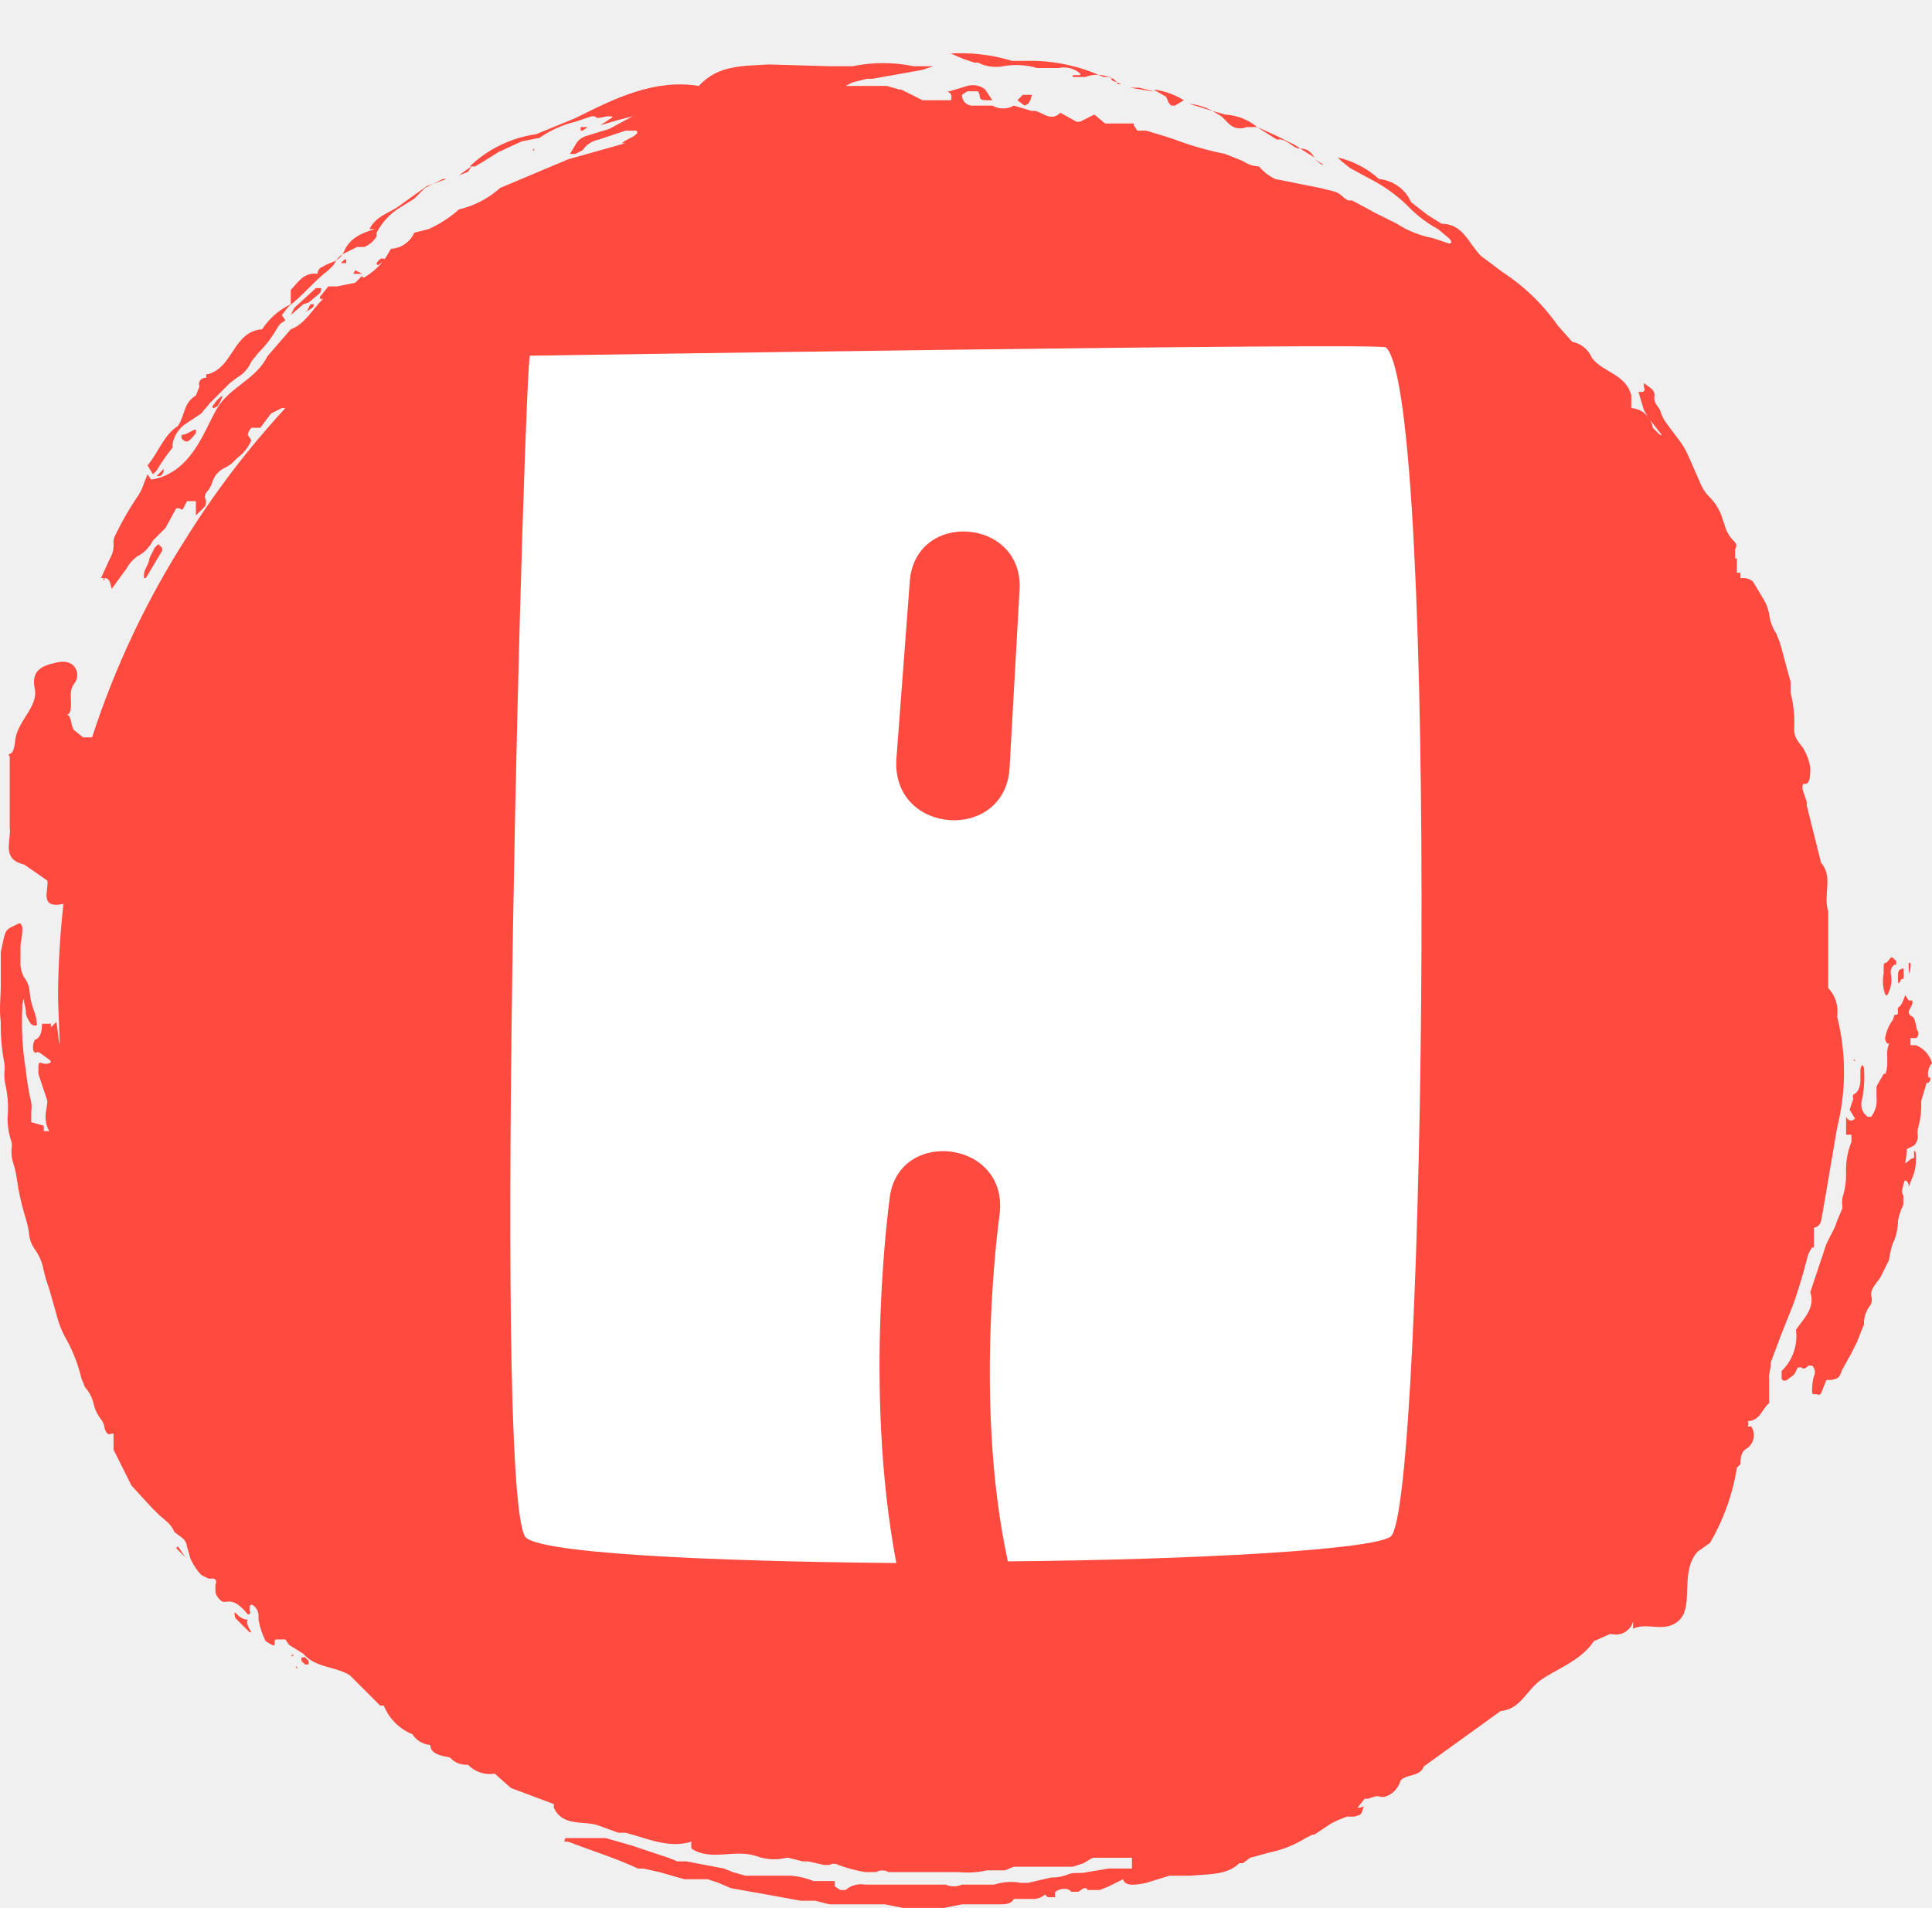
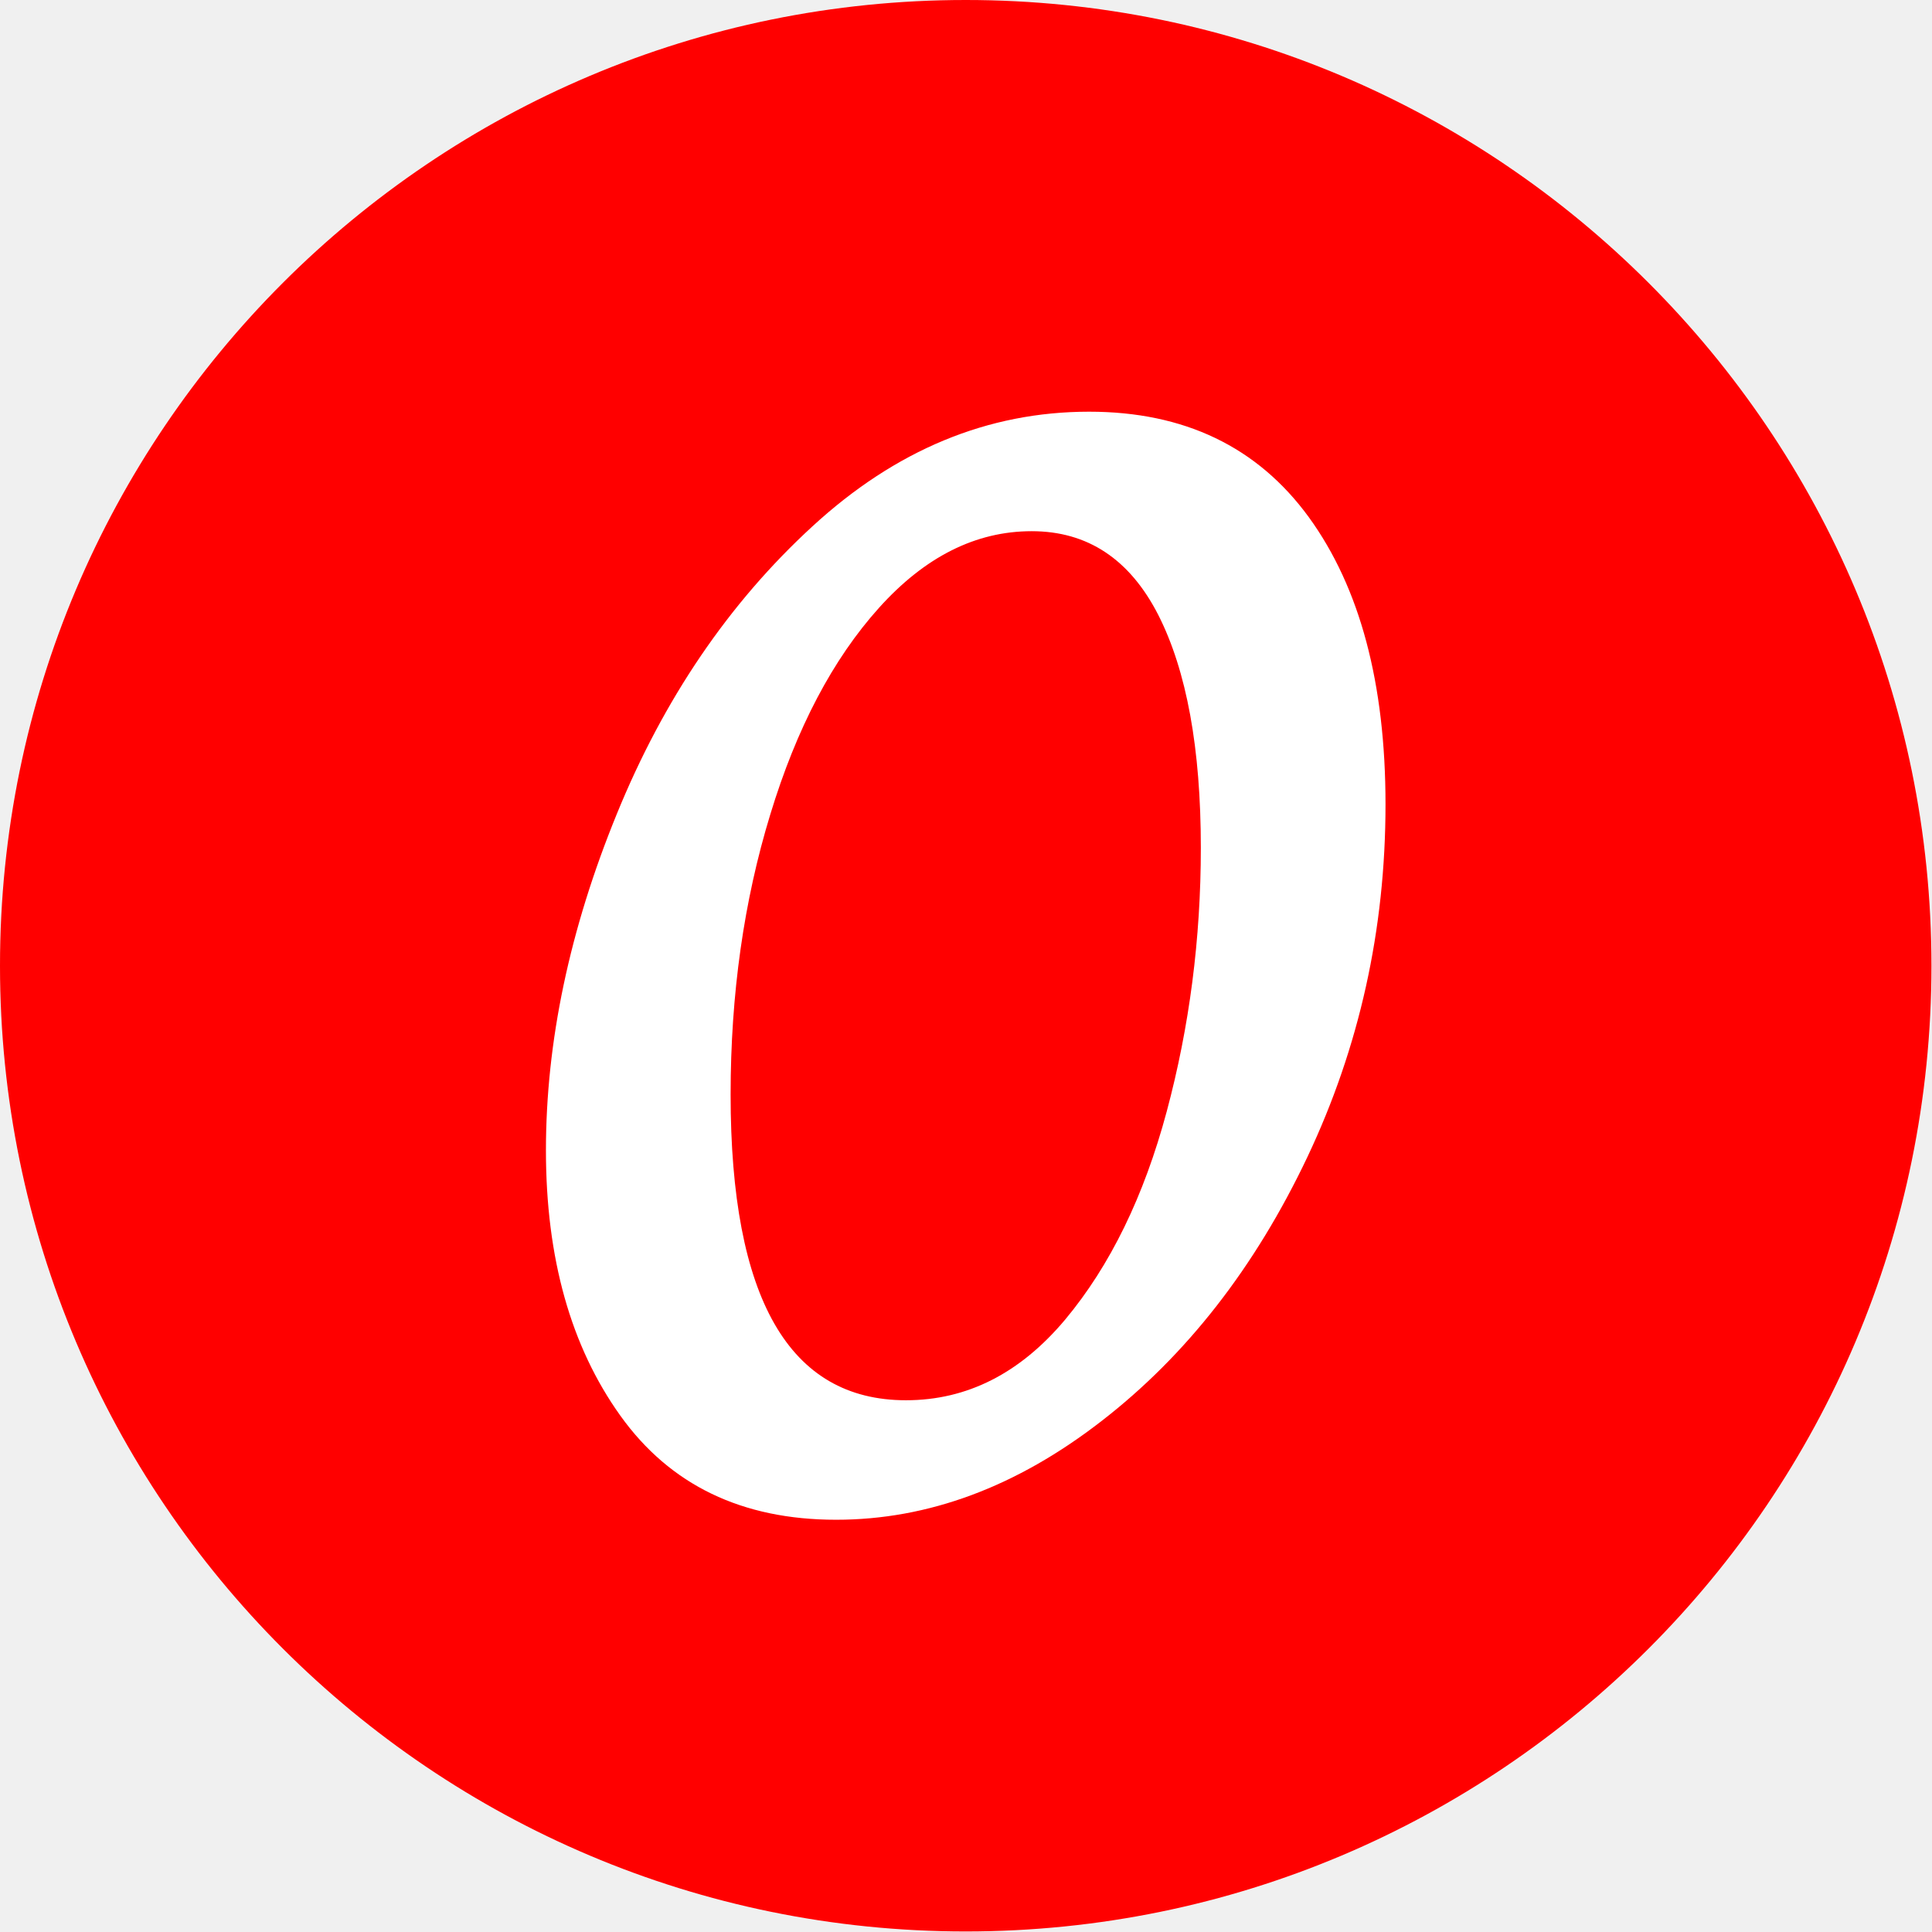
- <svg xmlns="http://www.w3.org/2000/svg" width="308.761" height="304.916" viewBox="0 0 106.008 104.687" class="css-1j8o68f" version="1.1" id="svg23">
-   <defs id="SvgjsDefs2684" />
-   <g id="SvgjsG2685" featurekey="rootContainer" transform="matrix(0.9820593,0,0,0.9820593,-0.05456052,0)" fill="#ff4a3f">
-     <g id="g17">
-       <path d="M19.8 15.3h.5l-.4-.2zm.5.1zm.8-.7c0 .1 0 .1.1.1l.4-.3c-.2-.1-.3-.1-.5.2zm.4-.2zm-4.1 2.3zm-.2.6l.3-.2c.1-.1.1-.2.1-.2h-.2l-.2.4c-.1-.1-.1 0 0 0zm2.2-2.9h-.1l-.2.2h.3zm-2.1 2.4l.6-.5c.1-.1.1-.2.1-.3h-.3l-1.2 1.1-.2.4.7-.6zm-1.1.8z" id="path3" />
-       <path d="M9.7 25v-.2a1.7 1.7 0 0 1 .7-1.1l.9-.6.5-.6.7-.7.4-.4.4-.3a1.9 1.9 0 0 0 .8-.9l.4-.5a5.9 5.9 0 0 0 1-1.3l.2-.3.3-.2-.2-.3.4-.5c.8-.6 1.4-1.4 2.2-2l.3-.3a1.4 1.4 0 0 1 .5-.6l.8-.4h.4a1.4 1.4 0 0 0 .7-.6V13a3.5 3.5 0 0 1 1.3-1.4l.8-.5.2-.2.4-.4 1-.5h.2l-1.1.4-1.4 1c-.6.5-1.4.6-1.8 1.4h.3c-.7.2-1.4.5-1.7 1.2s-.8.6-1.2.9a.4.4 0 0 0-.3.4c-.8-.1-1.1.5-1.5.9v.8a3.9 3.9 0 0 0-1.6 1.4c-1.6.1-1.6 2.1-3 2.5h-.1a.2.2 0 0 0 0 .2c-.3 0-.5.2-.4.5l-.2.5c-.7.4-.6 1.1-1 1.7-.8.5-1.1 1.5-1.7 2.2l.3.5.2-.2a11.6 11.6 0 0 1 .9-1.3zM53.9 3.3l.6.2h.2a2.2 2.2 0 0 0 1.4.2 4.1 4.1 0 0 1 1.9.1h1.2a1.4 1.4 0 0 1 1.2.3.1.1 0 0 1 0 .1H60a.1.1 0 0 0 0 .1h.7a1.8 1.8 0 0 1 1.3 0c.2 0 .1.1.2.2l.5.2h-.2c-.2-.4-.5-.4-.8-.4a9.7 9.7 0 0 0-4.3-.9h-.8A9.8 9.8 0 0 0 53 3h.2zm7.3 3.1zM50.3 4.7zm10.9 1.7h.2-.2zM19 14.7zm32.1-10zm17.6 2.2a.9.9 0 0 0 1 .2h.6a3.1 3.1 0 0 0-1.8-.7l-.7-.2.5.3zm-3.4-1.3c0 .1.1.2.2.3h.2l.5-.3a4.2 4.2 0 0 0-1.7-.6l.7.4zm7.4 2.7l.8.5c-.2-.3-.4-.5-.8-.5z" id="path5" />
-       <path d="M99 76.1l.6-1.6.6-1.5c.2-.5.6-1.8.8-2.6a1.7 1.7 0 0 1 .3-.7h.1v-1.1c.5-.1.4-.6.5-.9l.8-4.7a12.7 12.7 0 0 0 0-6.2 1.9 1.9 0 0 0-.5-1.6v-4.3c-.3-.9.3-1.9-.4-2.7L101 45a.4.4 0 0 0 0-.2l-.2-.6a.5.5 0 0 1 0-.4h.1c.3 0 .3-.5.3-.9a3 3 0 0 0-.4-1.1l-.3-.4a1.1 1.1 0 0 1-.2-.7 6.7 6.7 0 0 0-.2-2v-.6c-.2-.7-.4-1.5-.6-2.2l-.2-.5a2.5 2.5 0 0 1-.4-1.1 2.5 2.5 0 0 0-.3-.8l-.6-1a.8.8 0 0 0-.6-.2h-.1V32h-.2v-.8H97V31a.4.4 0 0 0 0-.1v-.2c.1-.2.1-.3-.1-.5a1.8 1.8 0 0 1-.4-.6l-.2-.6a2.9 2.9 0 0 0-.7-1.2 2.2 2.2 0 0 1-.5-.7l-.7-1.6a4.3 4.3 0 0 0-.6-1l-.6-.8a2.4 2.4 0 0 1-.4-.8l-.2-.3a.6.6 0 0 1-.1-.5.5.5 0 0 0-.2-.4l-.4-.3v.2c.1.2 0 .3-.1.3h-.2l.3 1 .3.5.7.9h-.1l-.2-.2-.2-.2a1.3 1.3 0 0 0-1.2-1.1v-.7c-.3-1.2-1.6-1.3-2.2-2.1a1.5 1.5 0 0 0-1.1-.9l-.8-.9a11.3 11.3 0 0 0-3.1-3l-.8-.6-.4-.3c-.7-.7-1-1.8-2.2-1.8l-.8-.5-.9-.7a2.2 2.2 0 0 0-1.8-1.3 5.1 5.1 0 0 0-2.3-1.2l.2.2.5.4 1.3.7a8.5 8.5 0 0 1 2.1 1.6 6.8 6.8 0 0 0 1.5 1.1l.6.5c.1.1.2.2.1.3H81l-.9-.3a5.6 5.6 0 0 1-2-.8l-1.2-.6-1.3-.7h-.2c-.3-.1-.4-.4-.8-.5l-.8-.2-2.5-.5a2.6 2.6 0 0 1-.9-.7 1.7 1.7 0 0 1-.9-.3l-1-.4a18.1 18.1 0 0 1-2.8-.8l-.6-.2-1-.3h-.5l-.2-.3v-.1h-1.6l-.6-.5-.4.2-.4.2h-.2l-.9-.5c-.6.6-1.1-.2-1.6-.1l-1-.3a1.2 1.2 0 0 1-1.2 0h-1.2a.6.6 0 0 1-.5-.6l.3-.2h.6a.7.7 0 0 1 .1.3c0 .2.2.2.5.2h.2l-.4-.6a1.1 1.1 0 0 0-1-.2l-1 .3H53c.3.2.2.3.2.5h-1.6l-.4-.2-.8-.4h-.1l-.7-.2h-2.3l.4-.2.8-.2h.3l1.7-.3 1.1-.2.6-.2h-1.1a8.4 8.4 0 0 0-3.4 0h-1.3L43 3.6c-1.4.1-2.8 0-3.9 1.2-2.5-.4-4.7.7-6.9 1.8l-2.2.9a6.7 6.7 0 0 0-3.7 1.8h.3l.5-.3.8-.5 1.3-.6 1-.2a6 6 0 0 1 2-.9l.9-.3h.2c.1.2.5 0 .7 0h.2c.1 0 .1.1 0 .1l-.6.4 1-.3.8-.2-1.3.7-1.3.4a1 1 0 0 0-.6.5l-.3.5h.3l.4-.2a1.4 1.4 0 0 1 .9-.6l1.5-.5h.5a.1.1 0 0 1 .1.2c-.2.2-.6.3-.8.5h.2l-3.2.9-3.8 1.6a5.2 5.2 0 0 1-2.3 1.2 6.6 6.6 0 0 1-1.7 1.1l-.8.2a1.5 1.5 0 0 1-1.3.9l-.3.5a3.7 3.7 0 0 1-1.2 1.1h-.1v-.1l-.2.2-.2.2-1 .2h-.5l-.4.5c-.1.1-.1.2 0 .2h.1c-.6.6-1 1.4-1.8 1.7L15 19.9c-.6 1.2-1.8 1.6-2.6 2.6s-1.4 3.9-3.9 4.3l-.2-.3-.2.5a2.7 2.7 0 0 1-.4.8 16.9 16.9 0 0 0-1.2 2.1.8.8 0 0 0-.1.5 1.4 1.4 0 0 1-.2.8l-.5 1.1h.2c.3 0 .3.3.4.6l.8-1.1a2.2 2.2 0 0 1 .6-.7 2 2 0 0 0 .9-.9l.3-.3.4-.4.6-1.1h.2c.1.1.1.1.2 0l.2-.4h.5v.8l.5-.5a.5.5 0 0 0 0-.5.4.4 0 0 1 .1-.3 1.5 1.5 0 0 0 .3-.5 1.3 1.3 0 0 1 .8-.9l.3-.2.3-.3a2.4 2.4 0 0 0 .8-1l-.2-.3c0-.1.1-.3.2-.4h.5l.6-.8.6-.3h.2a48.8 48.8 0 0 0-5.5 7.2h-.1.1a48.4 48.4 0 0 0-5.3 11.2h-.5l-.5-.4c-.2-.2-.1-.7-.4-.9h.1c.3-.5-.1-1.2.3-1.7s.1-1.4-.9-1.2-1.5.5-1.3 1.5-1 1.8-1.1 2.9-.5.5-.3.9v3.9c.1.8-.5 1.8.8 2.1l1.3.9c.1.5-.5 1.6.9 1.3a49.2 49.2 0 0 0-.3 5c0 1.1.1 2.2.1 3.3v-.4c-.1-.4-.1-.8-.2-1.3l-.3.3v-.2h-.5c0 .5-.1.8-.4.9a.9.9 0 0 0-.1.5c0 .1.1.3.2.2s.4.2.7.4-.2.3-.4.2-.2.1-.2.3v.3l.5 1.5c0 .3-.1.6-.1.9a1.7 1.7 0 0 0 .2.8h-.3v-.3l-.7-.2v-.6a1.5 1.5 0 0 0 0-.5 14.6 14.6 0 0 1-.3-1.8 16.6 16.6 0 0 1-.2-3.5.9.9 0 0 1 .1-.5v.2a2.9 2.9 0 0 1 .1.5.8.8 0 0 0 .1.4c.1.2.2.4.4.4s.1-.1.1-.2a2.1 2.1 0 0 0-.1-.5 4.2 4.2 0 0 1-.3-1.3 1.5 1.5 0 0 0-.3-.7 1.6 1.6 0 0 1-.2-.9v-.8c0-.3.1-.6.1-.9a.5.5 0 0 0-.1-.4h-.1c-.8.4-.7.2-1 1.6V55c0 .7-.1 1.4 0 2.1a10.8 10.8 0 0 0 .2 2.3 1.8 1.8 0 0 1 0 .5 3.1 3.1 0 0 0 .1.9 5.9 5.9 0 0 1 .1 1.3 3.9 3.9 0 0 0 .2 1.7 1.2 1.2 0 0 1 0 .4 2.1 2.1 0 0 0 .1.8 4.9 4.9 0 0 1 .2.9 14 14 0 0 0 .5 2.2 5 5 0 0 1 .2 1 1.7 1.7 0 0 0 .3.7 2.9 2.9 0 0 1 .5 1.2 8.5 8.5 0 0 0 .3 1l.4 1.4a5.4 5.4 0 0 0 .6 1.5 8.5 8.5 0 0 1 .8 2.1l.2.5a2.1 2.1 0 0 1 .5 1 2.1 2.1 0 0 0 .4.8 1 1 0 0 1 .2.5c.1.3.2.4.4.3h.1v.9l.5 1 .5 1 1.1 1.2.4.4c.3.3.7.5.9 1l.4.3a.7.7 0 0 1 .3.5l.2.7a3.3 3.3 0 0 0 .6.9l.4.2h.3a.2.2 0 0 1 .1.3 2.5 2.5 0 0 0 0 .5.9.9 0 0 0 .4.5h.2c.4-.1.8.2 1.2.7h.1c0-.1.1-.1 0-.2v-.2c0-.1.1-.2.2-.1a.7.7 0 0 1 .3.6v.2a4.3 4.3 0 0 0 .4 1.2c.5.3.5.3.5.1s0-.2.2-.2h.4l.2.3.8.5c.7.8 1.8.7 2.6 1.2l1.7 1.7h.2a2.9 2.9 0 0 0 1.6 1.6 1.3 1.3 0 0 0 1 .6c0 .5.6.6 1.1.7a1.2 1.2 0 0 0 .8.4h.2a1.7 1.7 0 0 0 1.5.5l.9.8 2.4.9v.2c.5 1.1 1.7.7 2.5 1l1.1.4h.4c1.2.3 2.4.9 3.7.5a.7.7 0 0 0 0 .4c1.1.7 2.4 0 3.6.4a2.9 2.9 0 0 0 1.7.1h.1l.8.2h.3l.9.2h.3a.5.5 0 0 1 .5 0 7.9 7.9 0 0 0 1.5.4h.6a.7.7 0 0 1 .7 0h3.9a5 5 0 0 0 1.6-.1h1l.5-.2H60l.6-.2.5-.3h2.2v.6H62l-1.2.2c-.4.1-.7 0-1 .1a2.4 2.4 0 0 1-1 .2l-1.3.3h-.4a3.1 3.1 0 0 0-1.5.1h-1.8a1.1 1.1 0 0 1-.9 0h-4.5a1.3 1.3 0 0 0-1.1.3H47l-.3-.2v-.3h-1.2a4.1 4.1 0 0 0-1.3-.3h-2.5l-.7-.2-.5-.2-2.1-.4h-.5l-.5-.2-2.1-.7-1.4-.4h-2.2c-.1 0-.1.1-.1.2h.2c1.3.5 2.6.9 3.9 1.5h.3l.9.2 1.4.4h1.3l.6.2.7.3 1.7.3 1.1.2 1.1.2h.8l.8.2h3.1l1 .2h2.3l1-.2H56c.4 0 .6-.1.7-.3h1a1 1 0 0 0 .8-.3c-.1.1 0 .1.1.2h.4v-.2c0-.1 0-.1.2-.2s.6-.1.7.1h.4l.3-.2c.2 0 .2 0 .2.1h.7l.5-.2.8-.4c.1.3.4.4 1.3.2l1.3-.4h1.2c.9-.1 2 0 2.7-.7h.2l.4-.3 1.1-.3a6.1 6.1 0 0 0 2-.8l.4-.2h.1l.9-.6.4-.2.5-.2h.4c.4-.1.4-.1.5-.4s0-.1-.2-.1h-.1l.4-.5h.2c.3-.1.5-.2.7-.1h.2a1.3 1.3 0 0 0 .9-.9c.3-.4 1.1-.2 1.3-.8l4.3-3.1c1.1-.1 1.4-1.1 2.2-1.7s2.3-1.1 3-2.2l.9-.4h.1a1 1 0 0 0 1.2-.7v.4c.8-.4 1.8.3 2.6-.5s0-2.7 1-3.8l.7-.5a12.1 12.1 0 0 0 1.5-4.2l.2-.2c0-.3 0-.7.4-.9a.9.9 0 0 0 .2-1.2h-.2a.3.3 0 0 0 0-.3c.7 0 .8-.7 1.2-1V77a.5.5 0 0 1 0-.2 3.8 3.8 0 0 0 .1-.7zM5.9 32.2z" id="path7" />
-       <path d="M26.4 9.3l-.3.2-.4.3.5-.2zm6.1-2h.1l.3-.2h-.4zm-2.6 1l-.1.1h.1v-.1zm-1.5 1.4zm1.3-.2zm-6.3 3.1zM9.2 26.2l-.4.4H9a.4.4 0 0 0 .2-.4zm3-3.5a2.1 2.1 0 0 0 .3-.6 1.5 1.5 0 0 0-.5.5c-.1.1-.1.2 0 .2zM11 24.2V24c-.2 0-.5.3-.8.3v.2c.3.3.4.2.8-.3zm3 66.2zM73.9 9.2h.1l-.5-.3zm-2.5-1.4c.5-.1.8.4 1.2.5h.1l-.3-.2-1-.5-1.1-.5.3.2zM52.8 3.1zm11.7 2h-.1l-1.2-.2h.5zm2 .7l1.3.4a3.3 3.3 0 0 0-1.3-.4zm-9 0a1 1 0 0 0 .2-.5h-.5l-.3.3.4.3zm9 1.6zM49.9 4.2zm2.9.7zM48.5 4zm13.8 2.1a.5.5 0 0 0 0 .1zm44.8 52.3h-.3V58h.3c.1 0 .2-.3.1-.4s-.1-.7-.3-.8a.3.3 0 0 1-.2-.3l.2-.4a.4.4 0 0 0 0-.2h-.2l-.2-.3c-.1.3-.2.6-.4.7a.5.5 0 0 0 0 .2c0 .1 0 .2-.1.2h-.1a1.1 1.1 0 0 1-.1.3 2.3 2.3 0 0 0-.4.9.4.4 0 0 0 .1.4h.1a1.7 1.7 0 0 0-.1.8v.4a1.8 1.8 0 0 1-.1.5h-.1l-.4.7v.6a1.5 1.5 0 0 1-.3 1.1h-.2l-.2-.2a.9.9 0 0 1-.1-.8 6.5 6.5 0 0 0 .1-1.7c0-.1-.1-.2-.1-.2a.5.5 0 0 0-.1.3v.6c0 .2-.1.6-.3.7s-.1.2-.1.3l-.2.6.3.5c-.2.2-.4.1-.5-.1v1h.3v.4a4.2 4.2 0 0 0-.3 1.4 3.3 3.3 0 0 0 0 .4 4 4 0 0 1-.2 1.3 2 2 0 0 0 0 .6l-.3.7a3.2 3.2 0 0 1-.3.7l-.3.6-.9 2.7c.3.9-.4 1.5-.8 2.1a2.7 2.7 0 0 1-.8 2.3v.4c0 .1.1.2.3.1l.4-.3.2-.4h.2c.1.1.2.1.4-.1h.2a.5.5 0 0 1 .1.6 2.9 2.9 0 0 0-.1.8c0 .1 0 .2.1.2h.2c.1.1.2 0 .3-.3l.2-.5h.3c.4-.1.4-.1.6-.6l.5-.9.3-.6.4-1a1.6 1.6 0 0 1 .3-1 .6.6 0 0 0 .1-.6c0-.2 0-.3.2-.6l.3-.4.5-1a4.7 4.7 0 0 1 .2-.9 3 3 0 0 0 .3-1.3 3.8 3.8 0 0 1 .3-.9v-.5c-.1-.2-.1-.2 0-.6s.1-.2.2-.2a.4.4 0 0 1 .1.3l.2-.5a2.3 2.3 0 0 0 .2-.9v-.3c0-.1 0-.3-.1-.3v.4c-.2 0-.3.2-.5.3a6.4 6.4 0 0 0 .1-.8l.4-.2a.7.7 0 0 0 .2-.6 1.4 1.4 0 0 1 0-.3 4.8 4.8 0 0 0 .2-1.4v-.2l.3-1h.1a.3.3 0 0 0 .1-.3h-.1a.9.9 0 0 1 .2-.8 1.5 1.5 0 0 0-.9-1zm-1.2 7.8zm-.2-9.9zm0 0zM9.1 30.8a.3.3 0 0 0 0-.2l-.2-.2-.2.2-.3.6c0 .3-.3.6-.3.9v.2h.1zm96.3 24.8h.1a1.7 1.7 0 0 0 .2-1.2.5.5 0 0 1 .2-.5h.1v-.2l-.2-.2h-.1c-.1.1-.2.3-.3.3s-.1.1-.1.3v.3a2.2 2.2 0 0 0 .1 1.2zM13.2 90.1c-.1 0 0 .2 0 .3l.8.8h.1c-.2-.3-.3-.6-.2-.7a.9.9 0 0 1-.5-.2zm.8.3zm92.3-35.7h.1a2 2 0 0 0 0-.6c-.3.1-.3.1-.3.6s.1.1.2 0z" id="path9" />
-       <path d="M106.7 62a.6.6 0 0 0 .1-.5c0-.1-.1-.2-.1-.1h-.2v.2c0 .4.1.5.2.4zm.1-8.2h-.1v.6a1 1 0 0 0 .1-.6zM17.1 92.6h-.2v.2l.2.2h.2v-.2zm86.6-33.3c0-.1 0-.1-.1-.1zM9.9 86.5l.5.5-.4-.6z" id="path11" />
-       <circle cx="10.5" cy="87.1" transform="rotate(-24.8 10.4 87.159)" id="circle13" />
-       <path d="M9.7 30.1h-.1v.2-.2h.1zm83.2-6.6l-.2-.3h-.1zm-14.7 77.1zM5.9 32.2zm-.1.2a.3.3 0 0 0 .1-.2v.2zm1.9-4.9zM61.5 2.4zm42.8 58.2v.1-.1zM16.4 92.5h-.1c.1.1.2 0 .1-.1zm.2.7h.1l-.1-.1v.1zm73.9-71.3zm15.2 34.4zM14.6 91.7zm92.1-37zm-.8 11.4zM34.6 0z" id="path15" />
-     </g>
-   </g>
-   <g id="SvgjsG2686" featurekey="nameFeature-0" transform="matrix(2.284354,0,0,2.284354,27.98006,-5.60952)" fill="#ffffff">
-     <path d="M9.6 16.48 l-0.32 4.24 c-0.08 1.8 2.6 1.96 2.72 0.2 l0.24 -4.28 c0.12 -1.76 -2.56 -1.96 -2.64 -0.16 z M0.48 11 l0 0 c0.04 0 20.48 -0.32 20.56 -0.2 c1.28 1.12 0.96 27.8 0.12 28.56 c-0.4 0.32 -4.64 0.56 -9.2 0.6 c-0.84 -3.84 -0.2 -8.32 -0.2 -8.32 c0.24 -1.8 -2.44 -2.12 -2.64 -0.4 c0 0.04 -0.64 4.52 0.16 8.76 c-4.56 -0.04 -8.68 -0.24 -8.92 -0.64 c-0.8 -1.44 0 -28.28 0.12 -28.36 z" id="path20" />
+ <svg xmlns="http://www.w3.org/2000/svg" version="1.1" width="1000" height="1000" viewBox="0 0 1000 1000">
+   <g transform="matrix(1,0,0,1,-0.1422156,-0.1422156)">
+     <svg viewBox="0 0 334 334" data-background-color="#ffffff" preserveAspectRatio="xMidYMid meet" height="1000" width="1000">
+       <g id="tight-bounds" transform="matrix(1,0,0,1,0.0475,0.0475)">
+         <svg viewBox="0 0 333.905 333.905" height="333.905" width="333.905">
+           <g>
+             <svg />
+           </g>
+           <g>
+             <svg viewBox="0 0 333.905 333.905" height="333.905" width="333.905">
+               <g>
+                 <path d="M0 166.952c0-92.205 74.747-166.952 166.952-166.952 92.205 0 166.952 74.747 166.953 166.952 0 92.205-74.747 166.952-166.953 166.953-92.205 0-166.952-74.747-166.952-166.953zM166.952 316.63c82.665 0 149.677-67.013 149.678-149.678 0-82.665-67.013-149.677-149.678-149.677-82.665 0-149.677 67.013-149.677 149.677 0 82.665 67.013 149.677 149.677 149.678z" data-fill-palette-color="tertiary" fill="#ff0000" stroke="transparent" />
+                 <ellipse rx="160.274" ry="160.274" cx="166.952" cy="166.952" fill="#ff0000" stroke="transparent" stroke-width="0" fill-opacity="1" data-fill-palette-color="tertiary" />
+               </g>
+               <g transform="matrix(1,0,0,1,94.38006,71.17305)">
+                 <svg viewBox="0 0 145.144 191.558" height="191.558" width="145.144">
+                   <g>
+                     <svg viewBox="0 0 145.144 191.558" height="191.558" width="145.144">
+                       <g>
+                         <svg viewBox="0 0 145.144 191.558" height="191.558" width="145.144">
+                           <g>
+                             <svg viewBox="0 0 145.144 191.558" height="191.558" width="145.144">
+                               <g id="textblocktransform">
+                                 <svg viewBox="0 0 145.144 191.558" height="191.558" width="145.144" id="textblock">
+                                   <g>
+                                     <svg viewBox="0 0 145.144 191.558" height="191.558" width="145.144">
+                                       <g transform="matrix(1,0,0,1,0,0)">
+                                         <svg width="145.144" viewBox="2.6 -35.2 27.05 35.7" height="191.558" data-palette-color="#ffffff">
+                                           <path d="M11.95 0.5Q7.4 0.5 5-2.85 2.6-6.2 2.6-11.4L2.6-11.4Q2.6-16.65 4.88-22.23 7.15-27.8 11.18-31.5 15.2-35.2 20.1-35.2L20.1-35.2Q24.7-35.2 27.18-31.8 29.65-28.4 29.65-22.55L29.65-22.55Q29.65-16.5 27.13-11.18 24.6-5.85 20.5-2.68 16.4 0.5 11.95 0.5L11.95 0.5ZM14.2-3.35Q17.15-3.35 19.33-5.95 21.5-8.55 22.6-12.65 23.7-16.75 23.7-21.15L23.7-21.15Q23.7-25.95 22.33-28.65 20.95-31.35 18.25-31.35L18.25-31.35Q15.55-31.35 13.33-28.88 11.1-26.4 9.83-22.23 8.55-18.05 8.55-13.2L8.55-13.2Q8.55-3.35 14.2-3.35L14.2-3.35Z" opacity="1" transform="matrix(1,0,0,1,0,0)" fill="#ffffff" class="wordmark-text-0" data-fill-palette-color="quaternary" id="text-0" />
+                                         </svg>
+                                       </g>
+                                     </svg>
+                                   </g>
+                                 </svg>
+                               </g>
+                             </svg>
+                           </g>
+                           <g />
+                         </svg>
+                       </g>
+                     </svg>
+                   </g>
+                 </svg>
+               </g>
+             </svg>
+           </g>
+           <defs />
+         </svg>
+         <rect width="333.905" height="333.905" fill="none" stroke="none" visibility="hidden" />
+       </g>
+     </svg>
  </g>
</svg>
